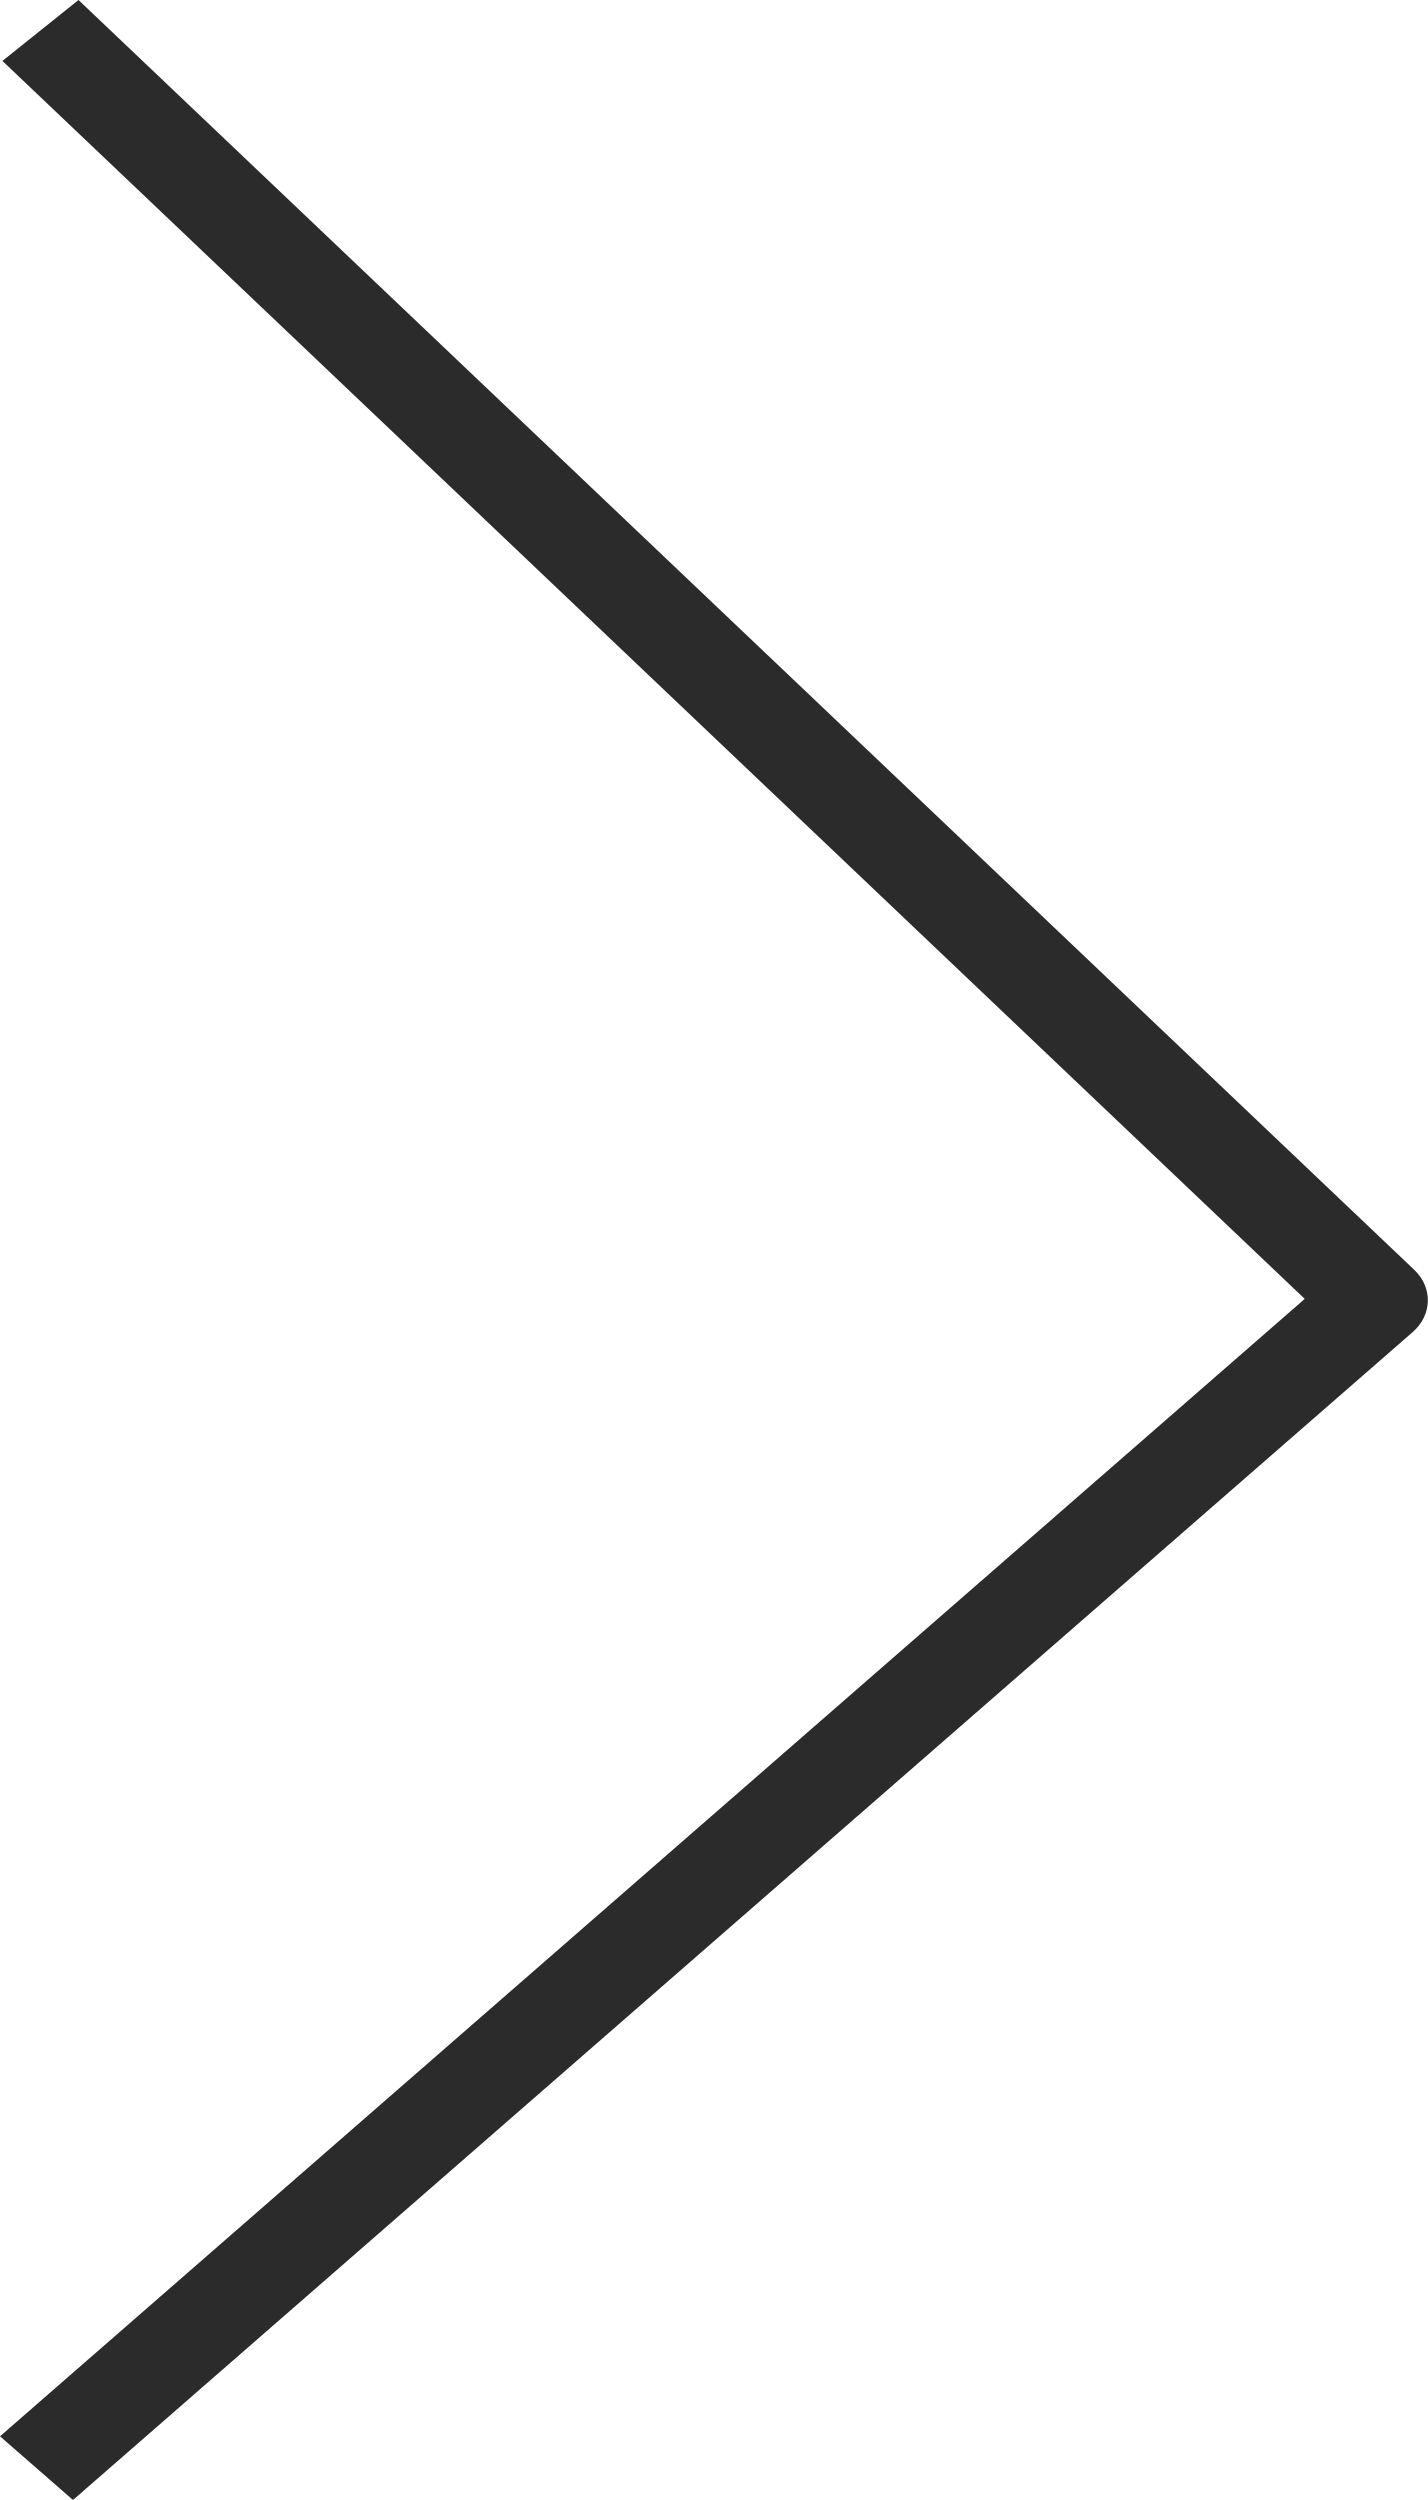
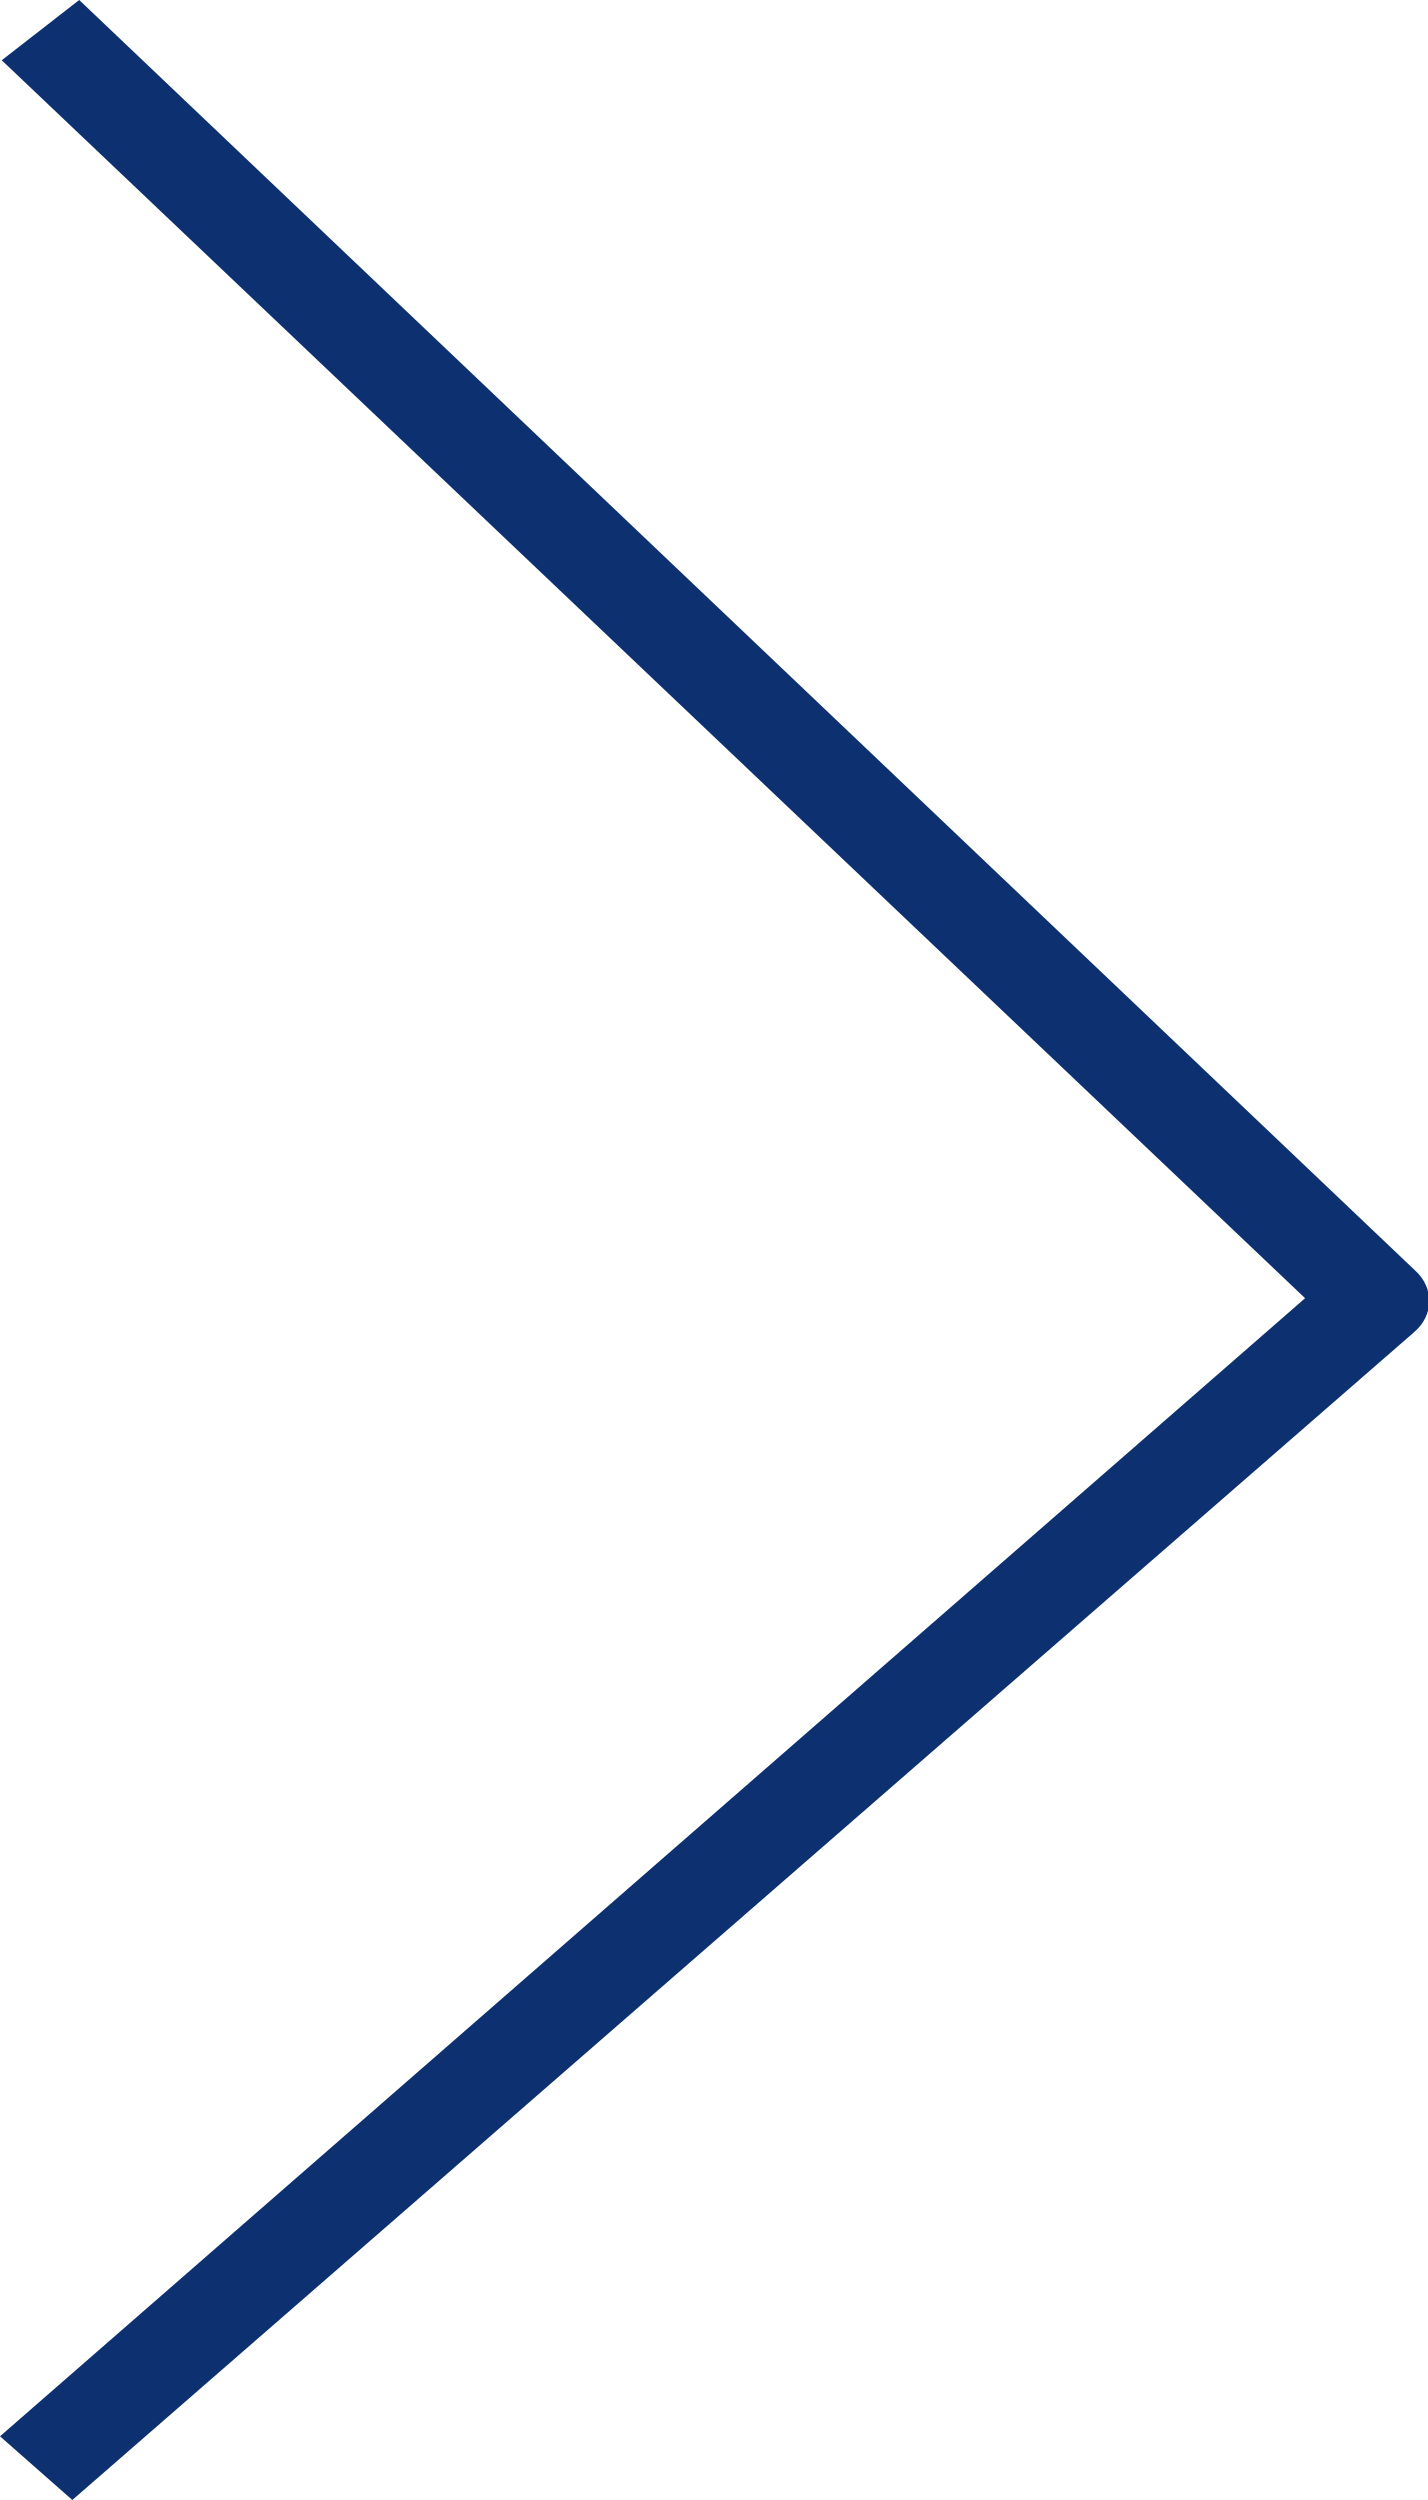
- <svg xmlns="http://www.w3.org/2000/svg" id="Warstwa_1" viewBox="0 0 82.95 145.24">
-   <defs>
-     <style>.cls-1{fill:#2b2b2b;}</style>
-   </defs>
-   <path class="cls-1" d="M4.24,145.24l-4.24-3.7L75.8,75.46,.14,3.54,4.56,0,82.16,73.77c1.09,1.03,1.05,2.63-.09,3.62L4.24,145.24Z" />
+ <svg xmlns="http://www.w3.org/2000/svg" version="1.1" id="Warstwa_1" x="0px" y="0px" viewBox="0 0 82.9 145.2" style="enable-background:new 0 0 82.9 145.2;" xml:space="preserve">
+   <style type="text/css">
+ 	.st0{fill:#0D3070;}
+ </style>
+   <path class="st0" d="M4.2,145.2L0,141.5l75.8-66.1L0.1,3.5L4.6,0l77.6,73.8c1.1,1,1.1,2.6-0.1,3.6L4.2,145.2z" />
</svg>
